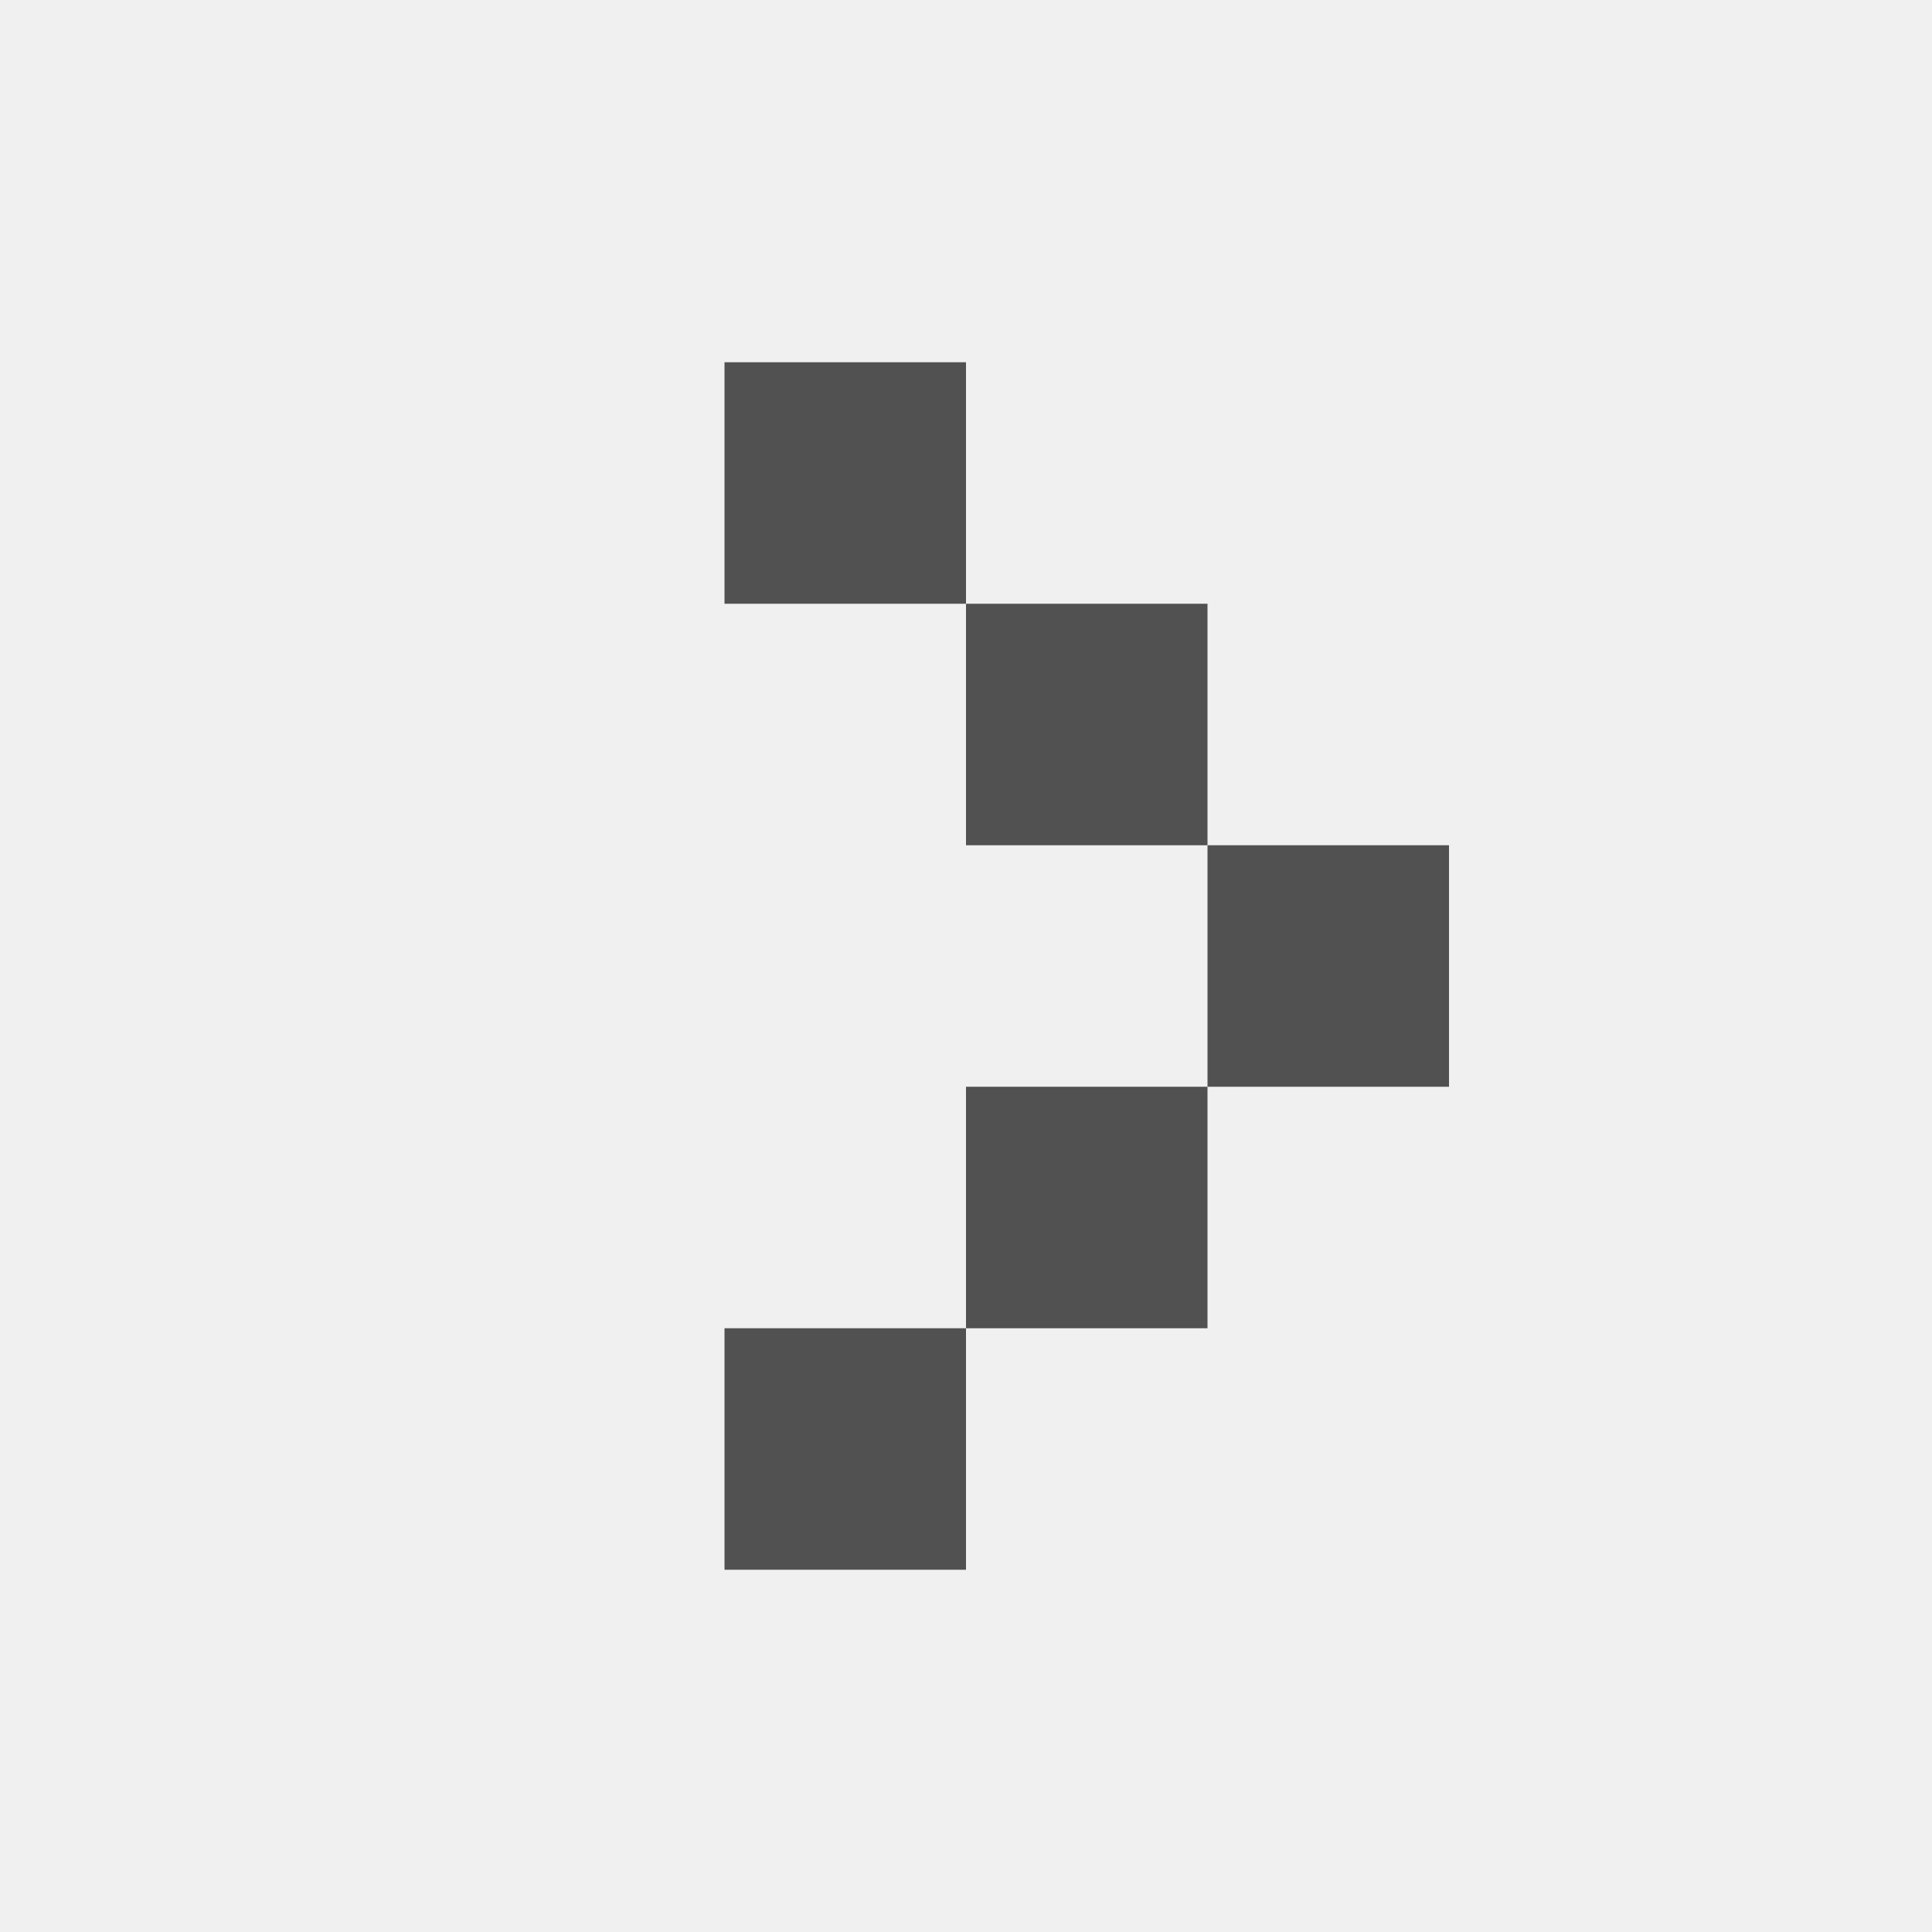
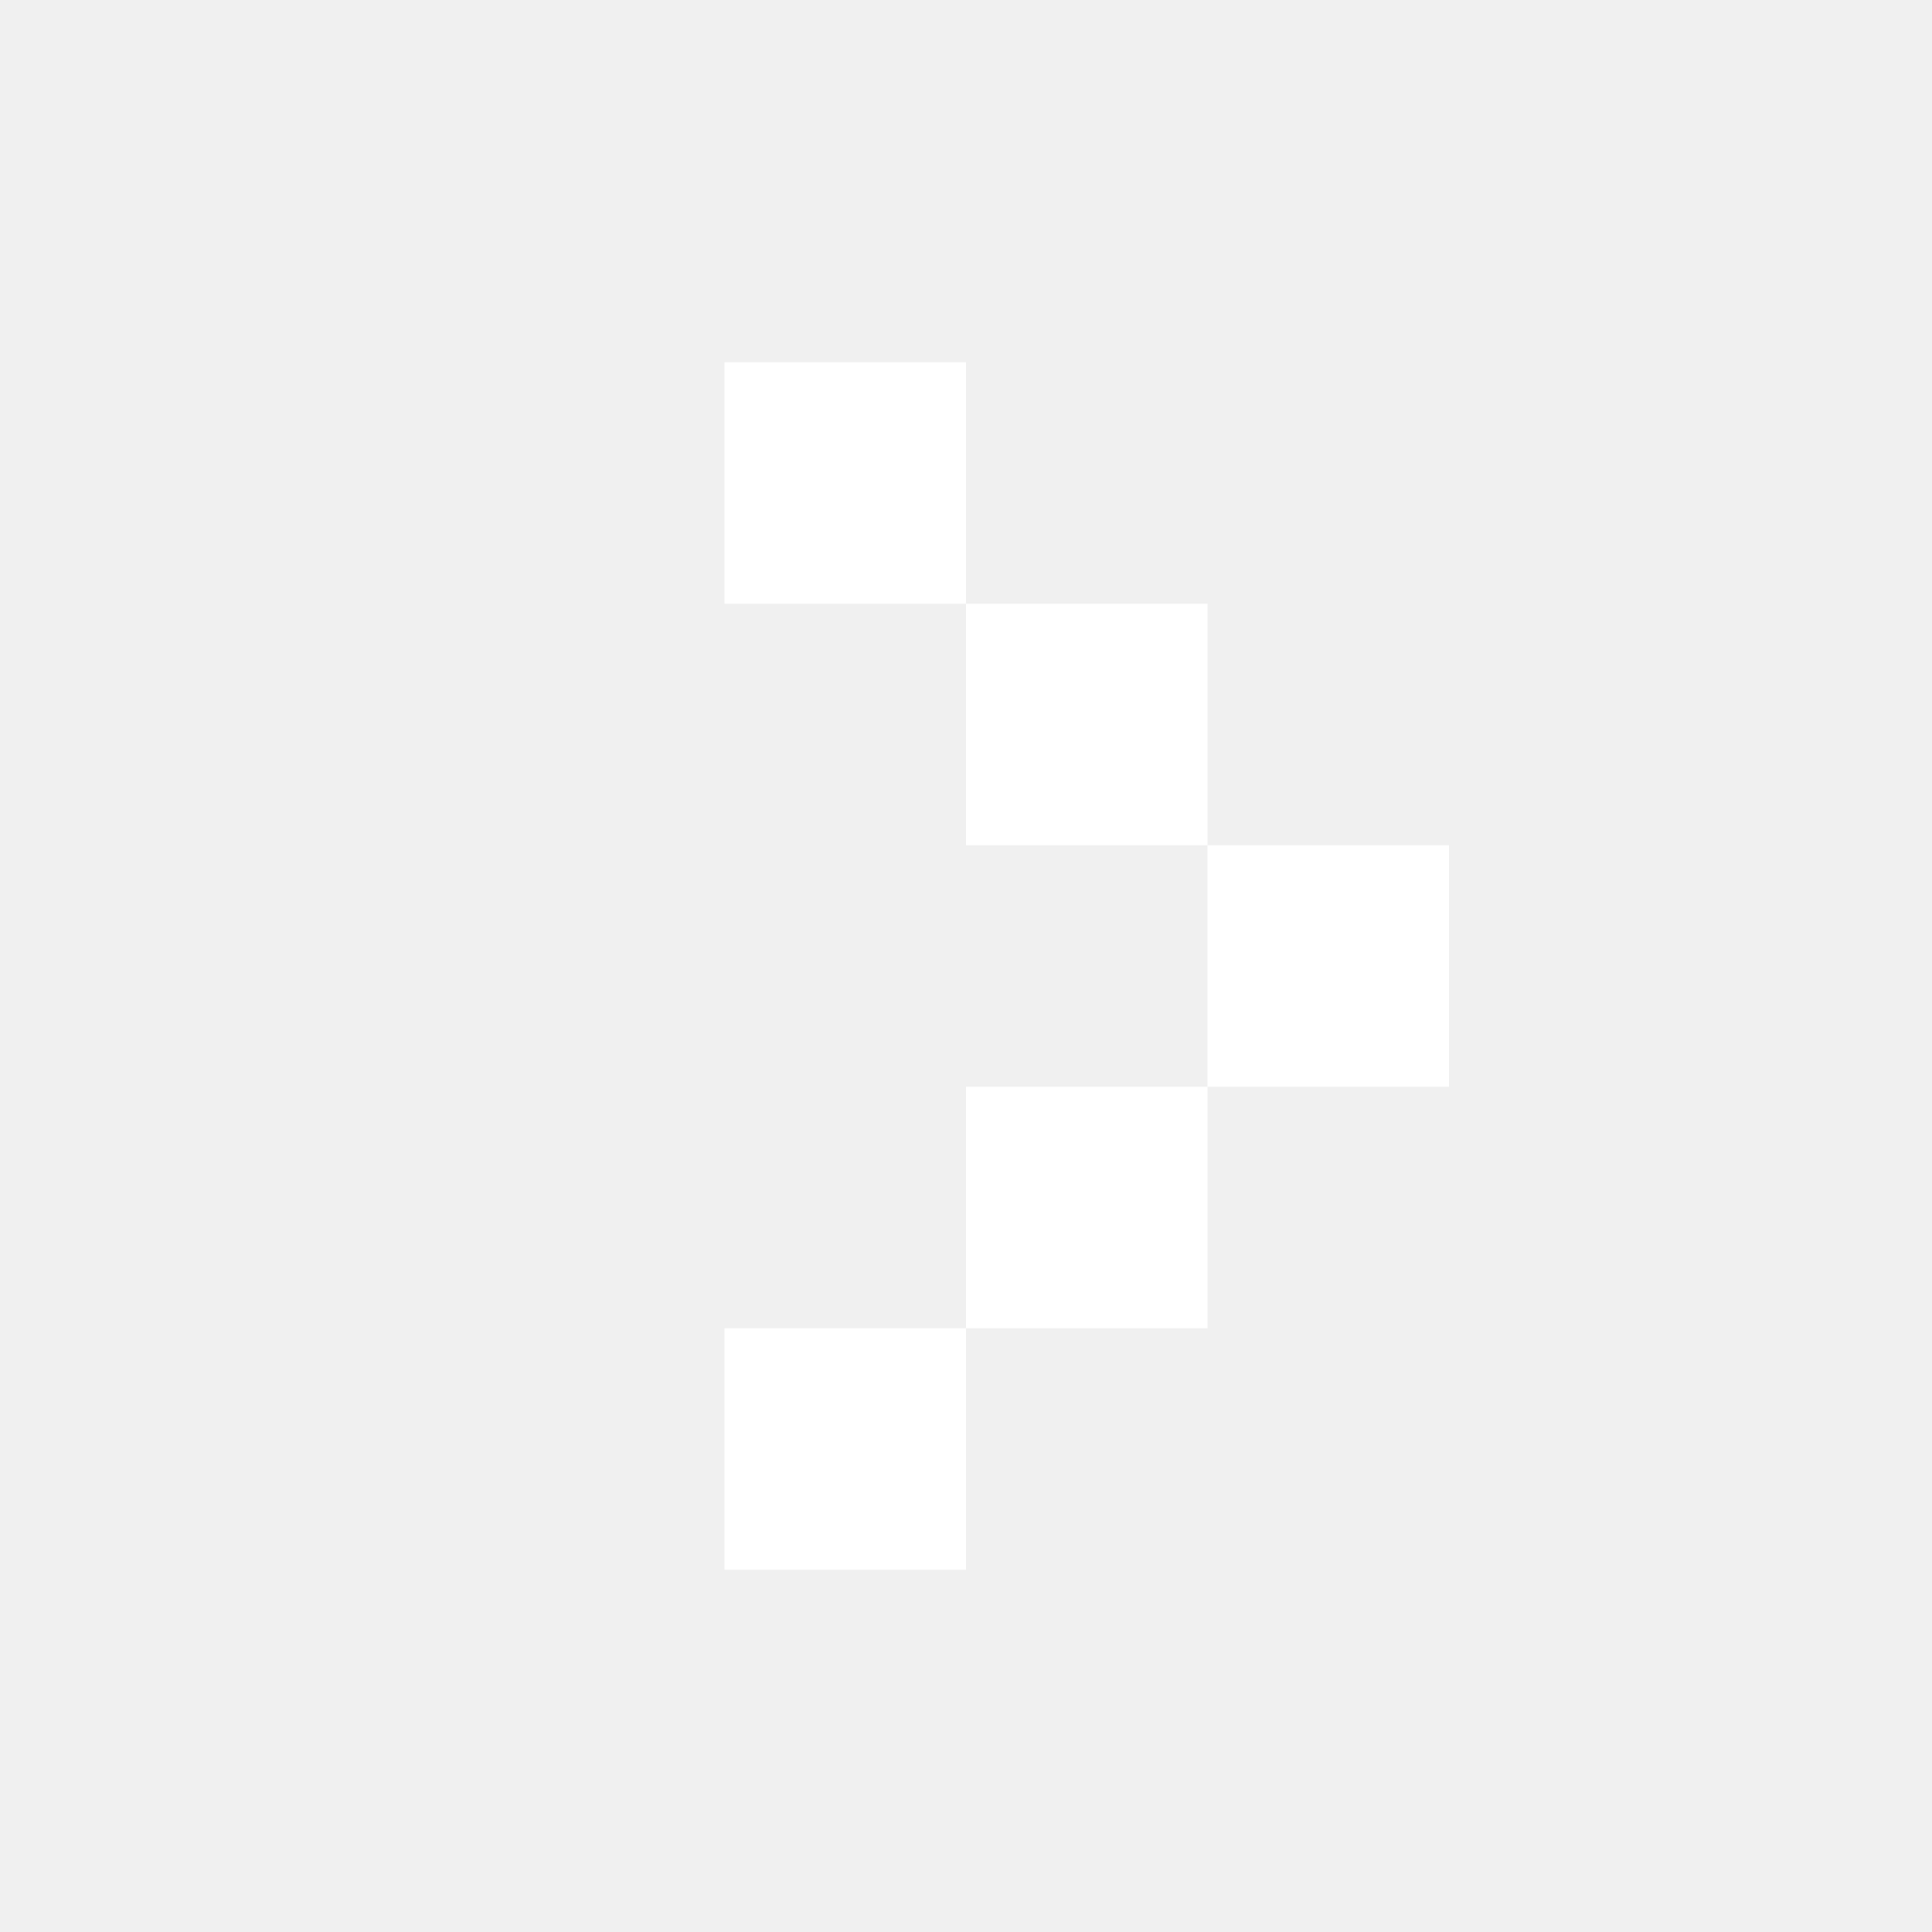
<svg xmlns="http://www.w3.org/2000/svg" t="1736684876501" class="icon" viewBox="0 0 1024 1024" version="1.1" p-id="3603" width="200" height="200">
-   <path d="M384 192h128v128H384zM512 320h128v128H512zM640 448h128v128H640zM512 576h128v128H512zM384 704h128v128H384z" fill="#515151" p-id="3604" />
+   <path d="M384 192h128v128H384zM512 320h128v128H512zM640 448h128v128H640zM512 576h128v128H512zM384 704h128v128H384z" fill="#fff" p-id="3604" />
</svg>
